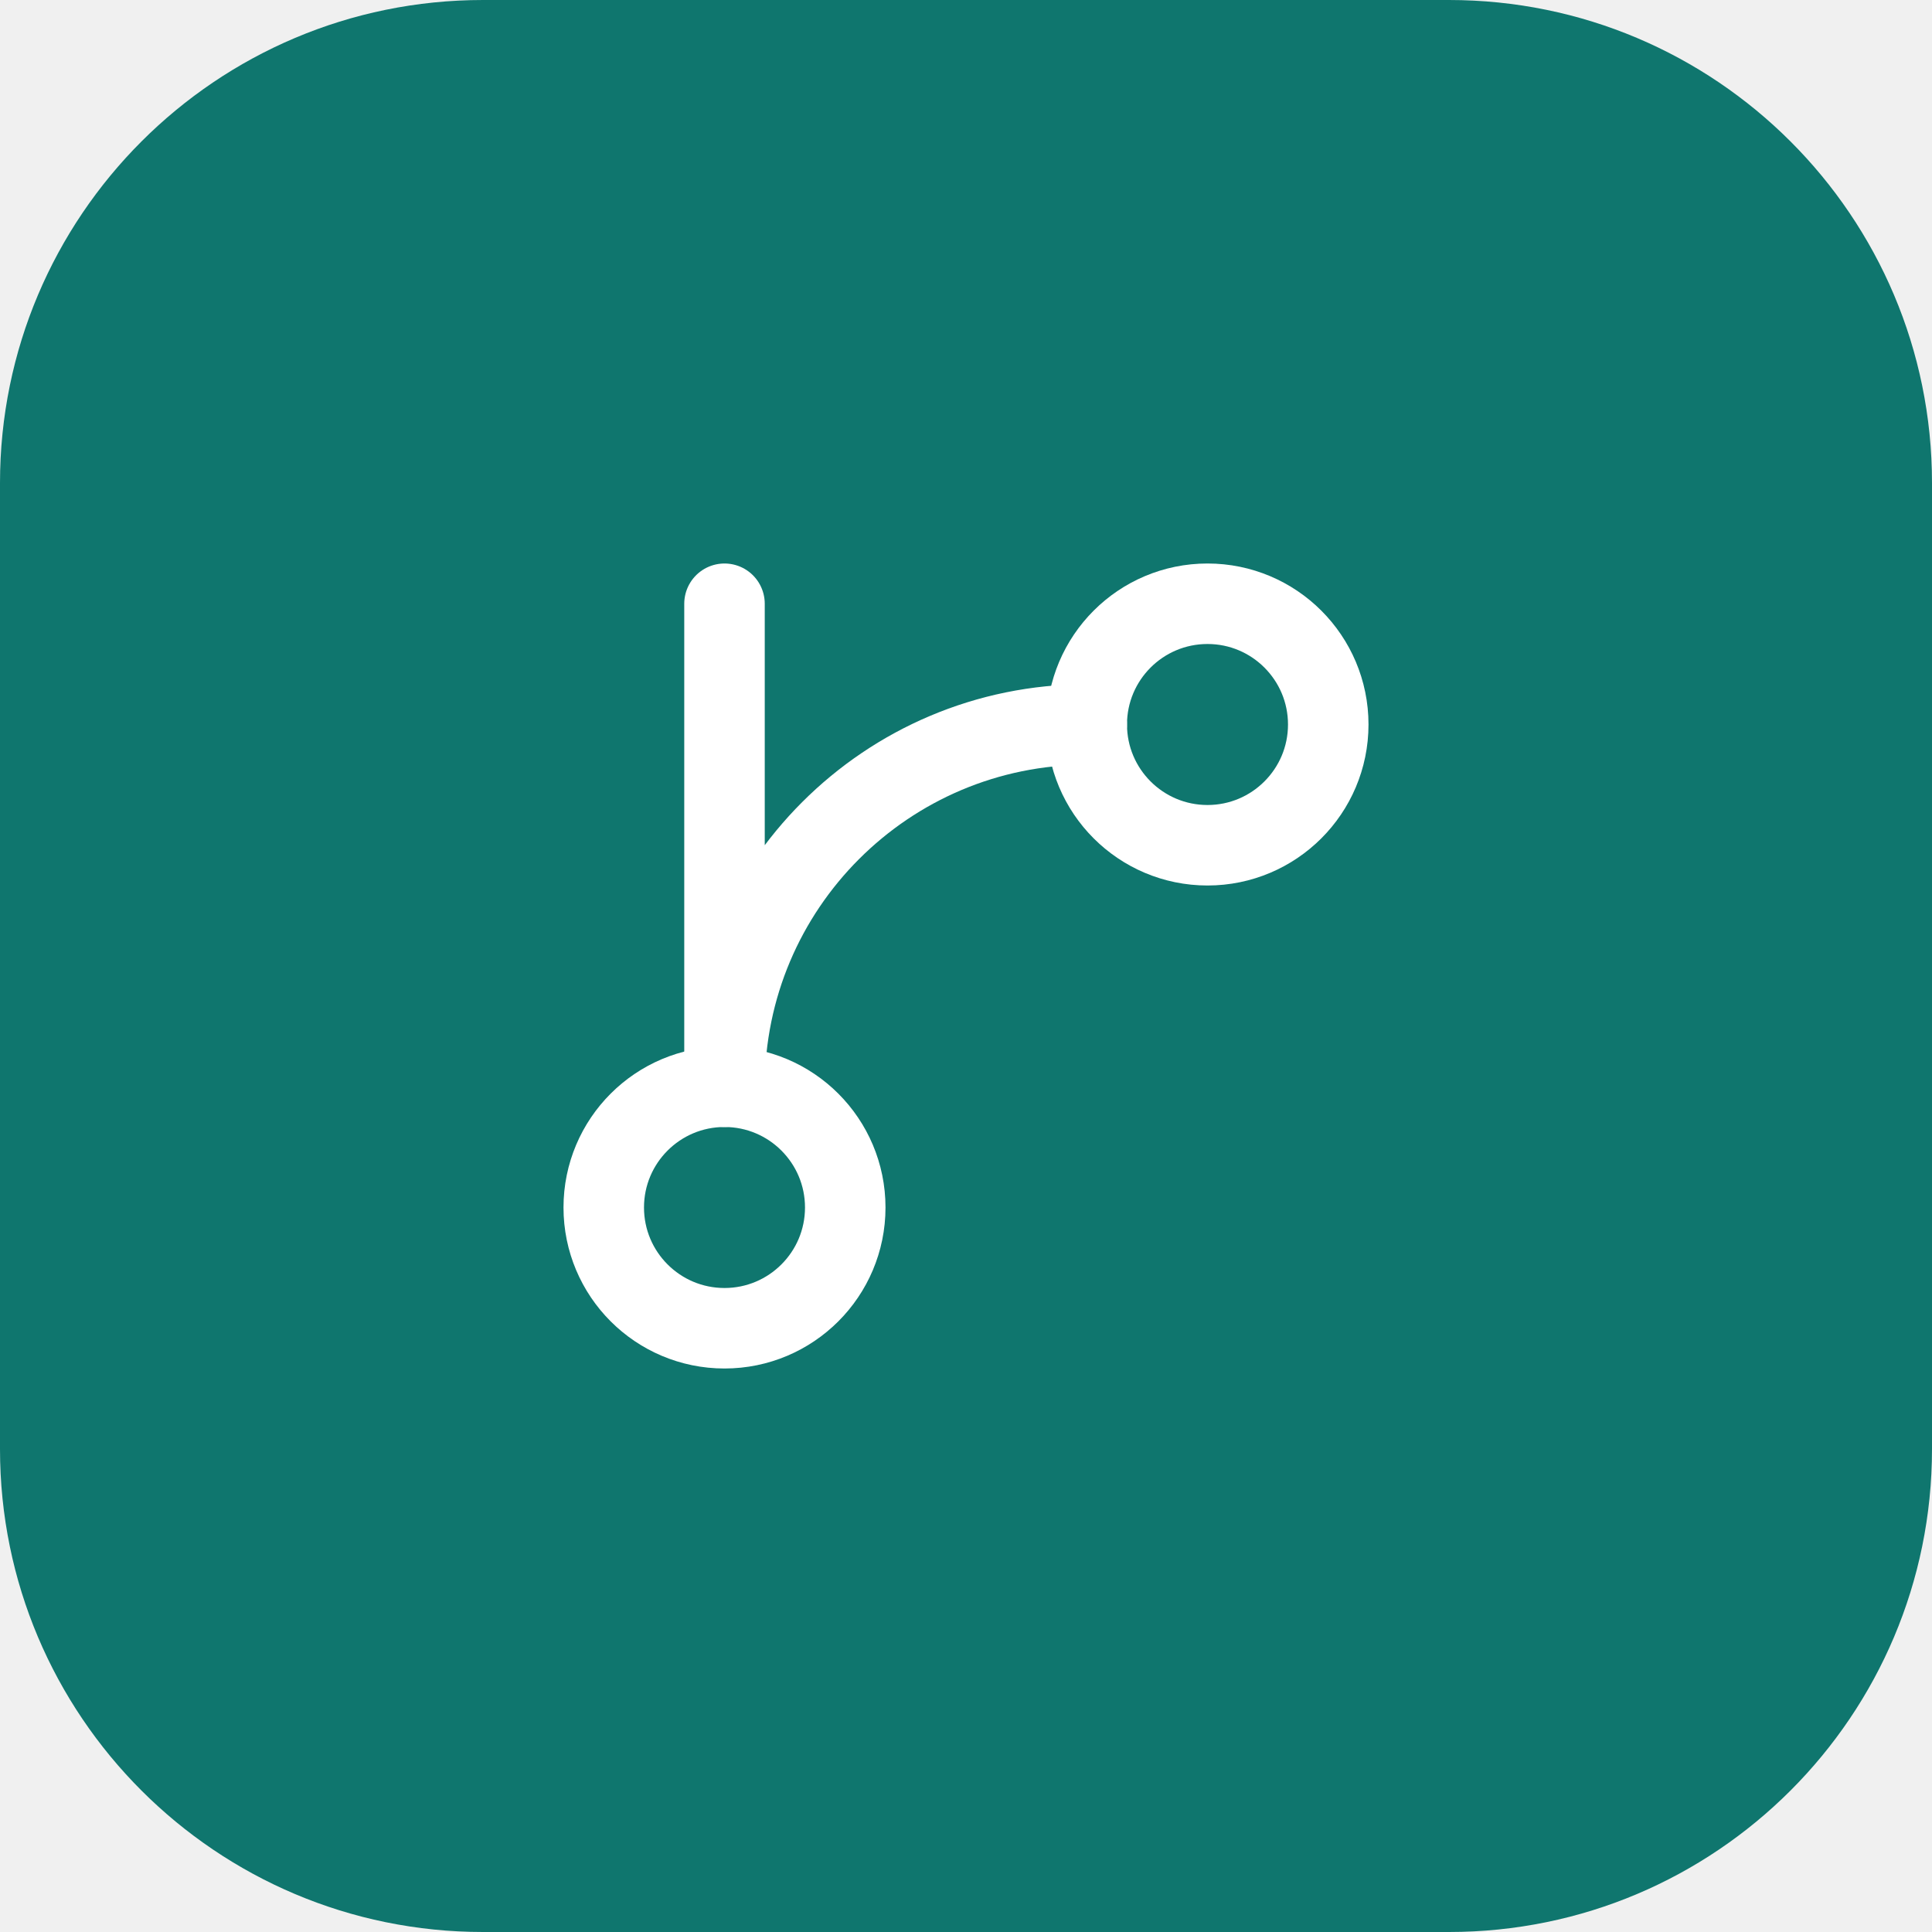
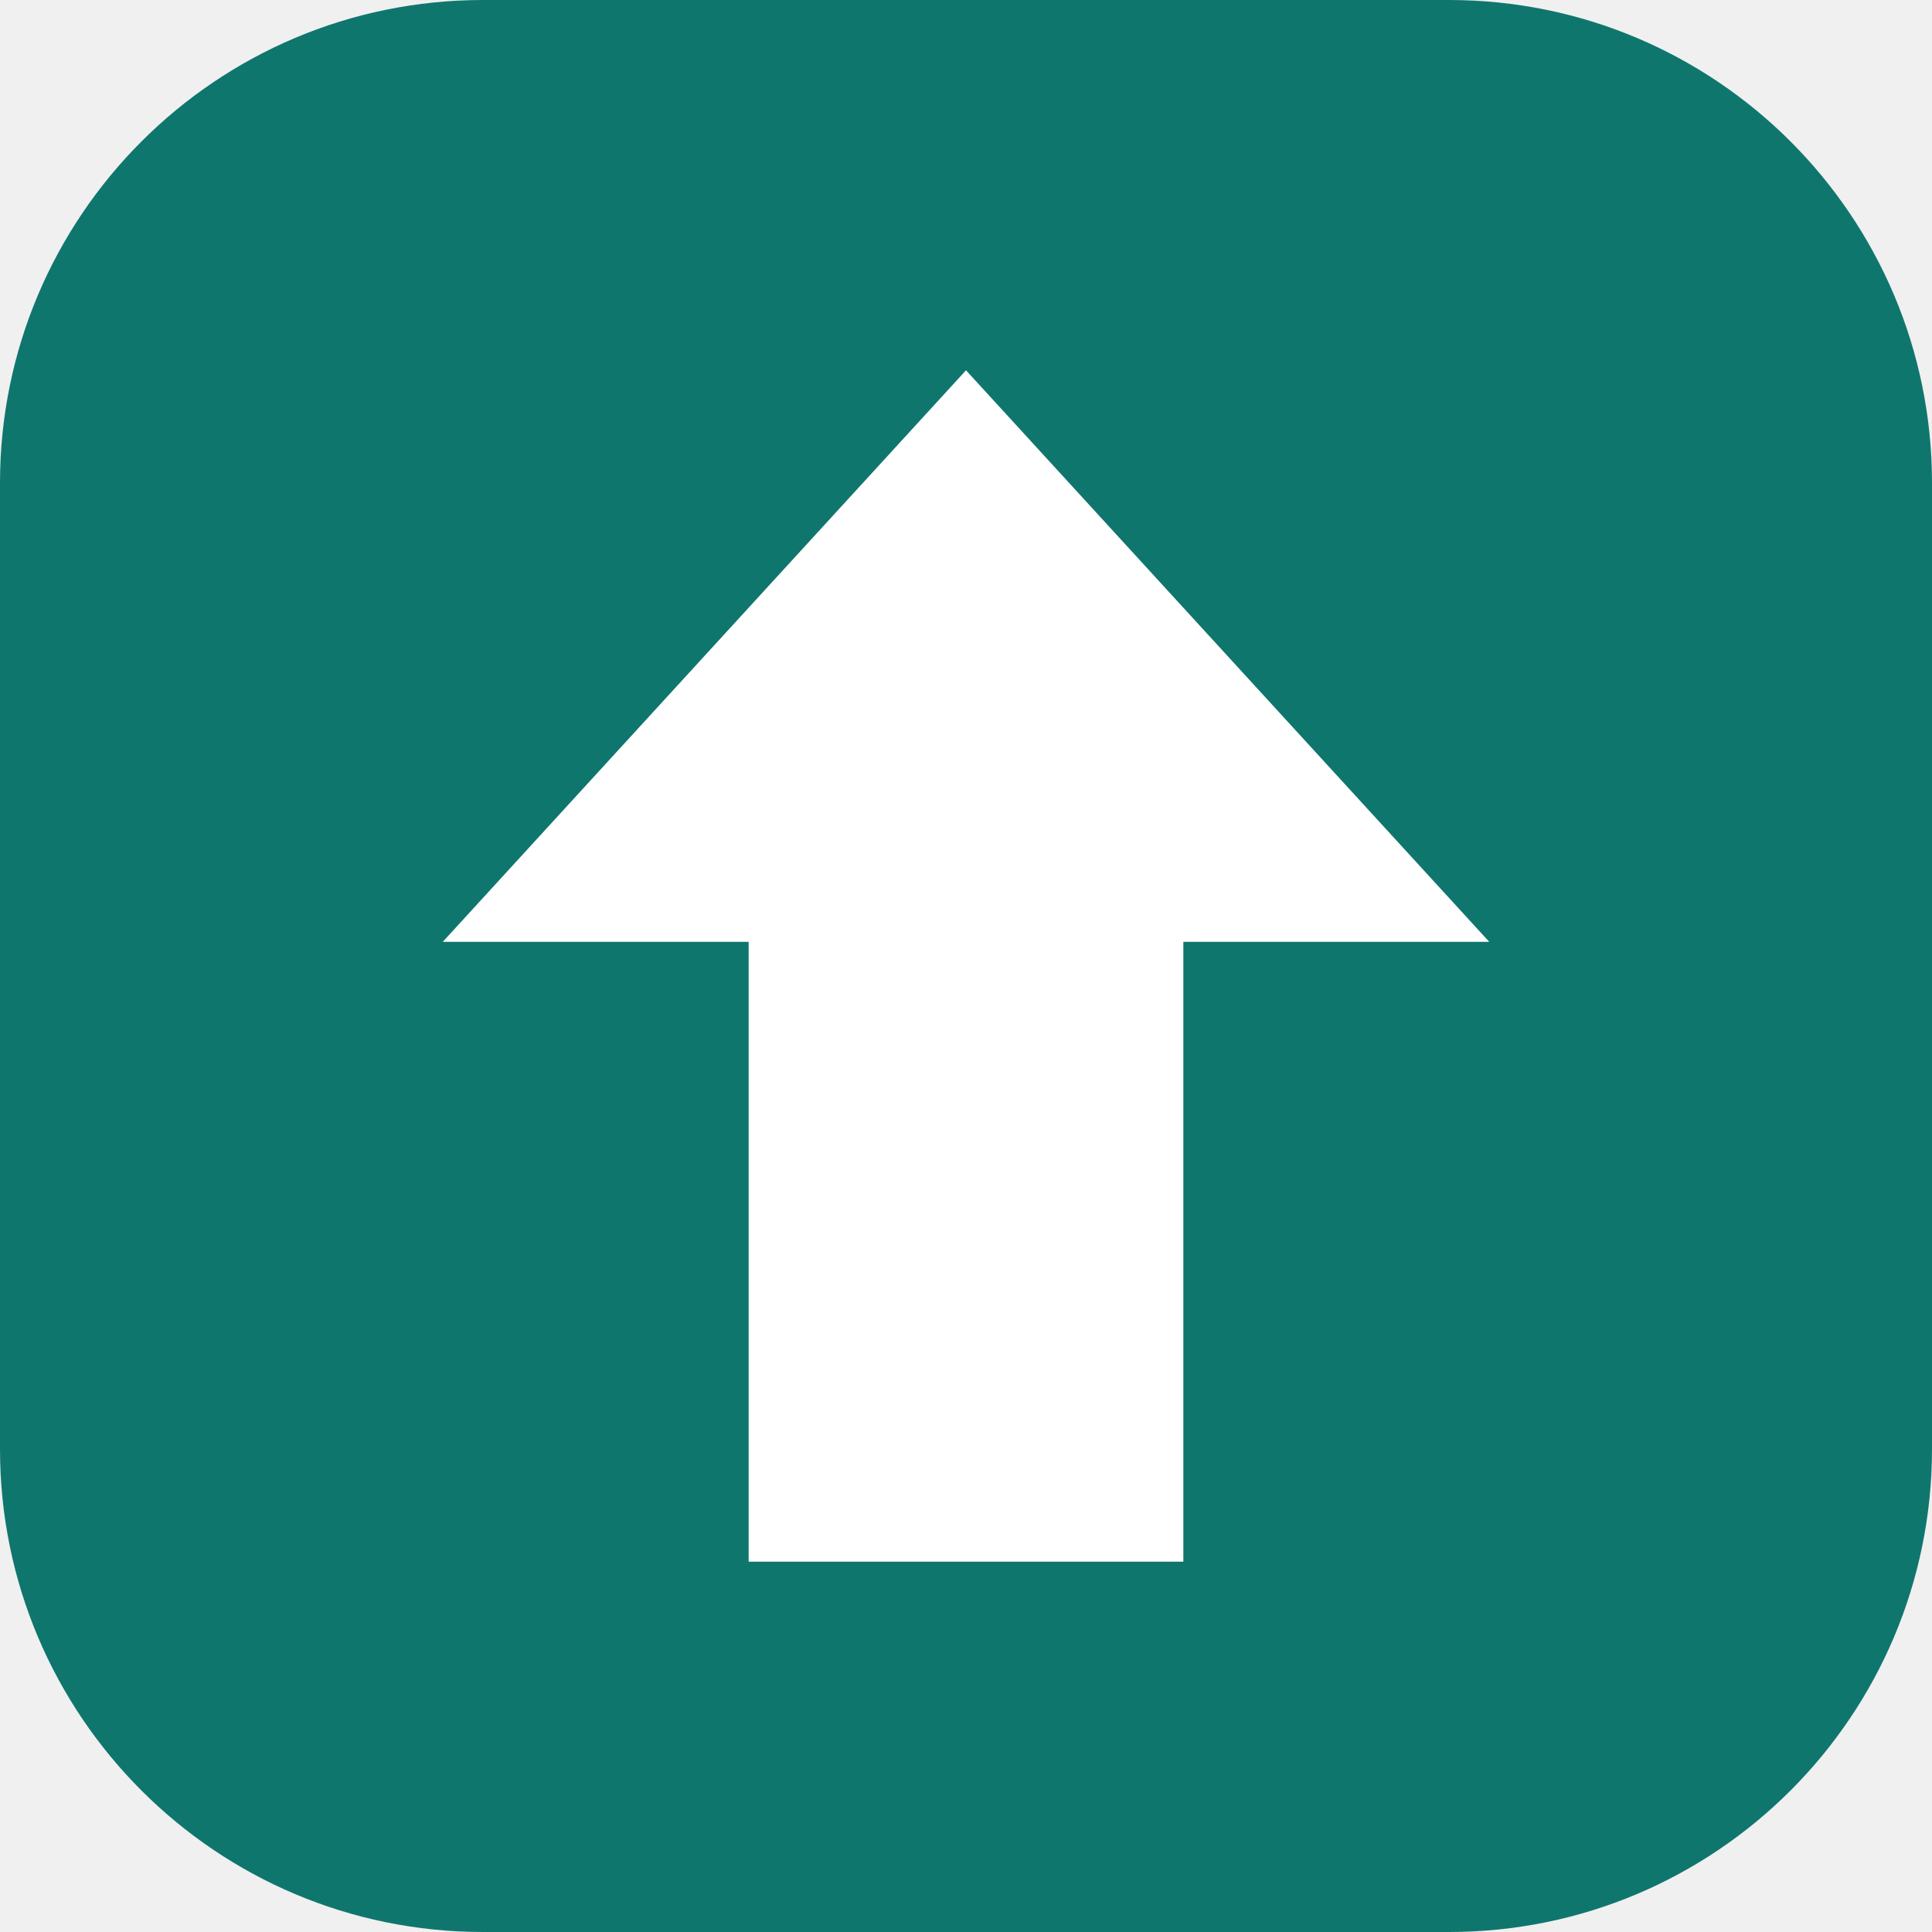
<svg xmlns="http://www.w3.org/2000/svg" viewBox="0 0 48 48" fill="none">
  <rect width="48" height="48" rx="12" fill="#0f766e" />
-   <g transform="translate(12 12)">
-     <g fill="none" stroke="#ffffff" stroke-linecap="round" stroke-linejoin="round" stroke-width="2">
-       <path d="M15 6a9 9 0 0 0-9 9V3" />
-       <circle cx="18" cy="6" r="3" />
-       <circle cx="6" cy="18" r="3" />
-     </g>
-   </g>
+   <path fill="#ffffff" d="M24 9.2 37 23.4h-7.6V38.8H18.6V23.4H11Z" />
</svg>
